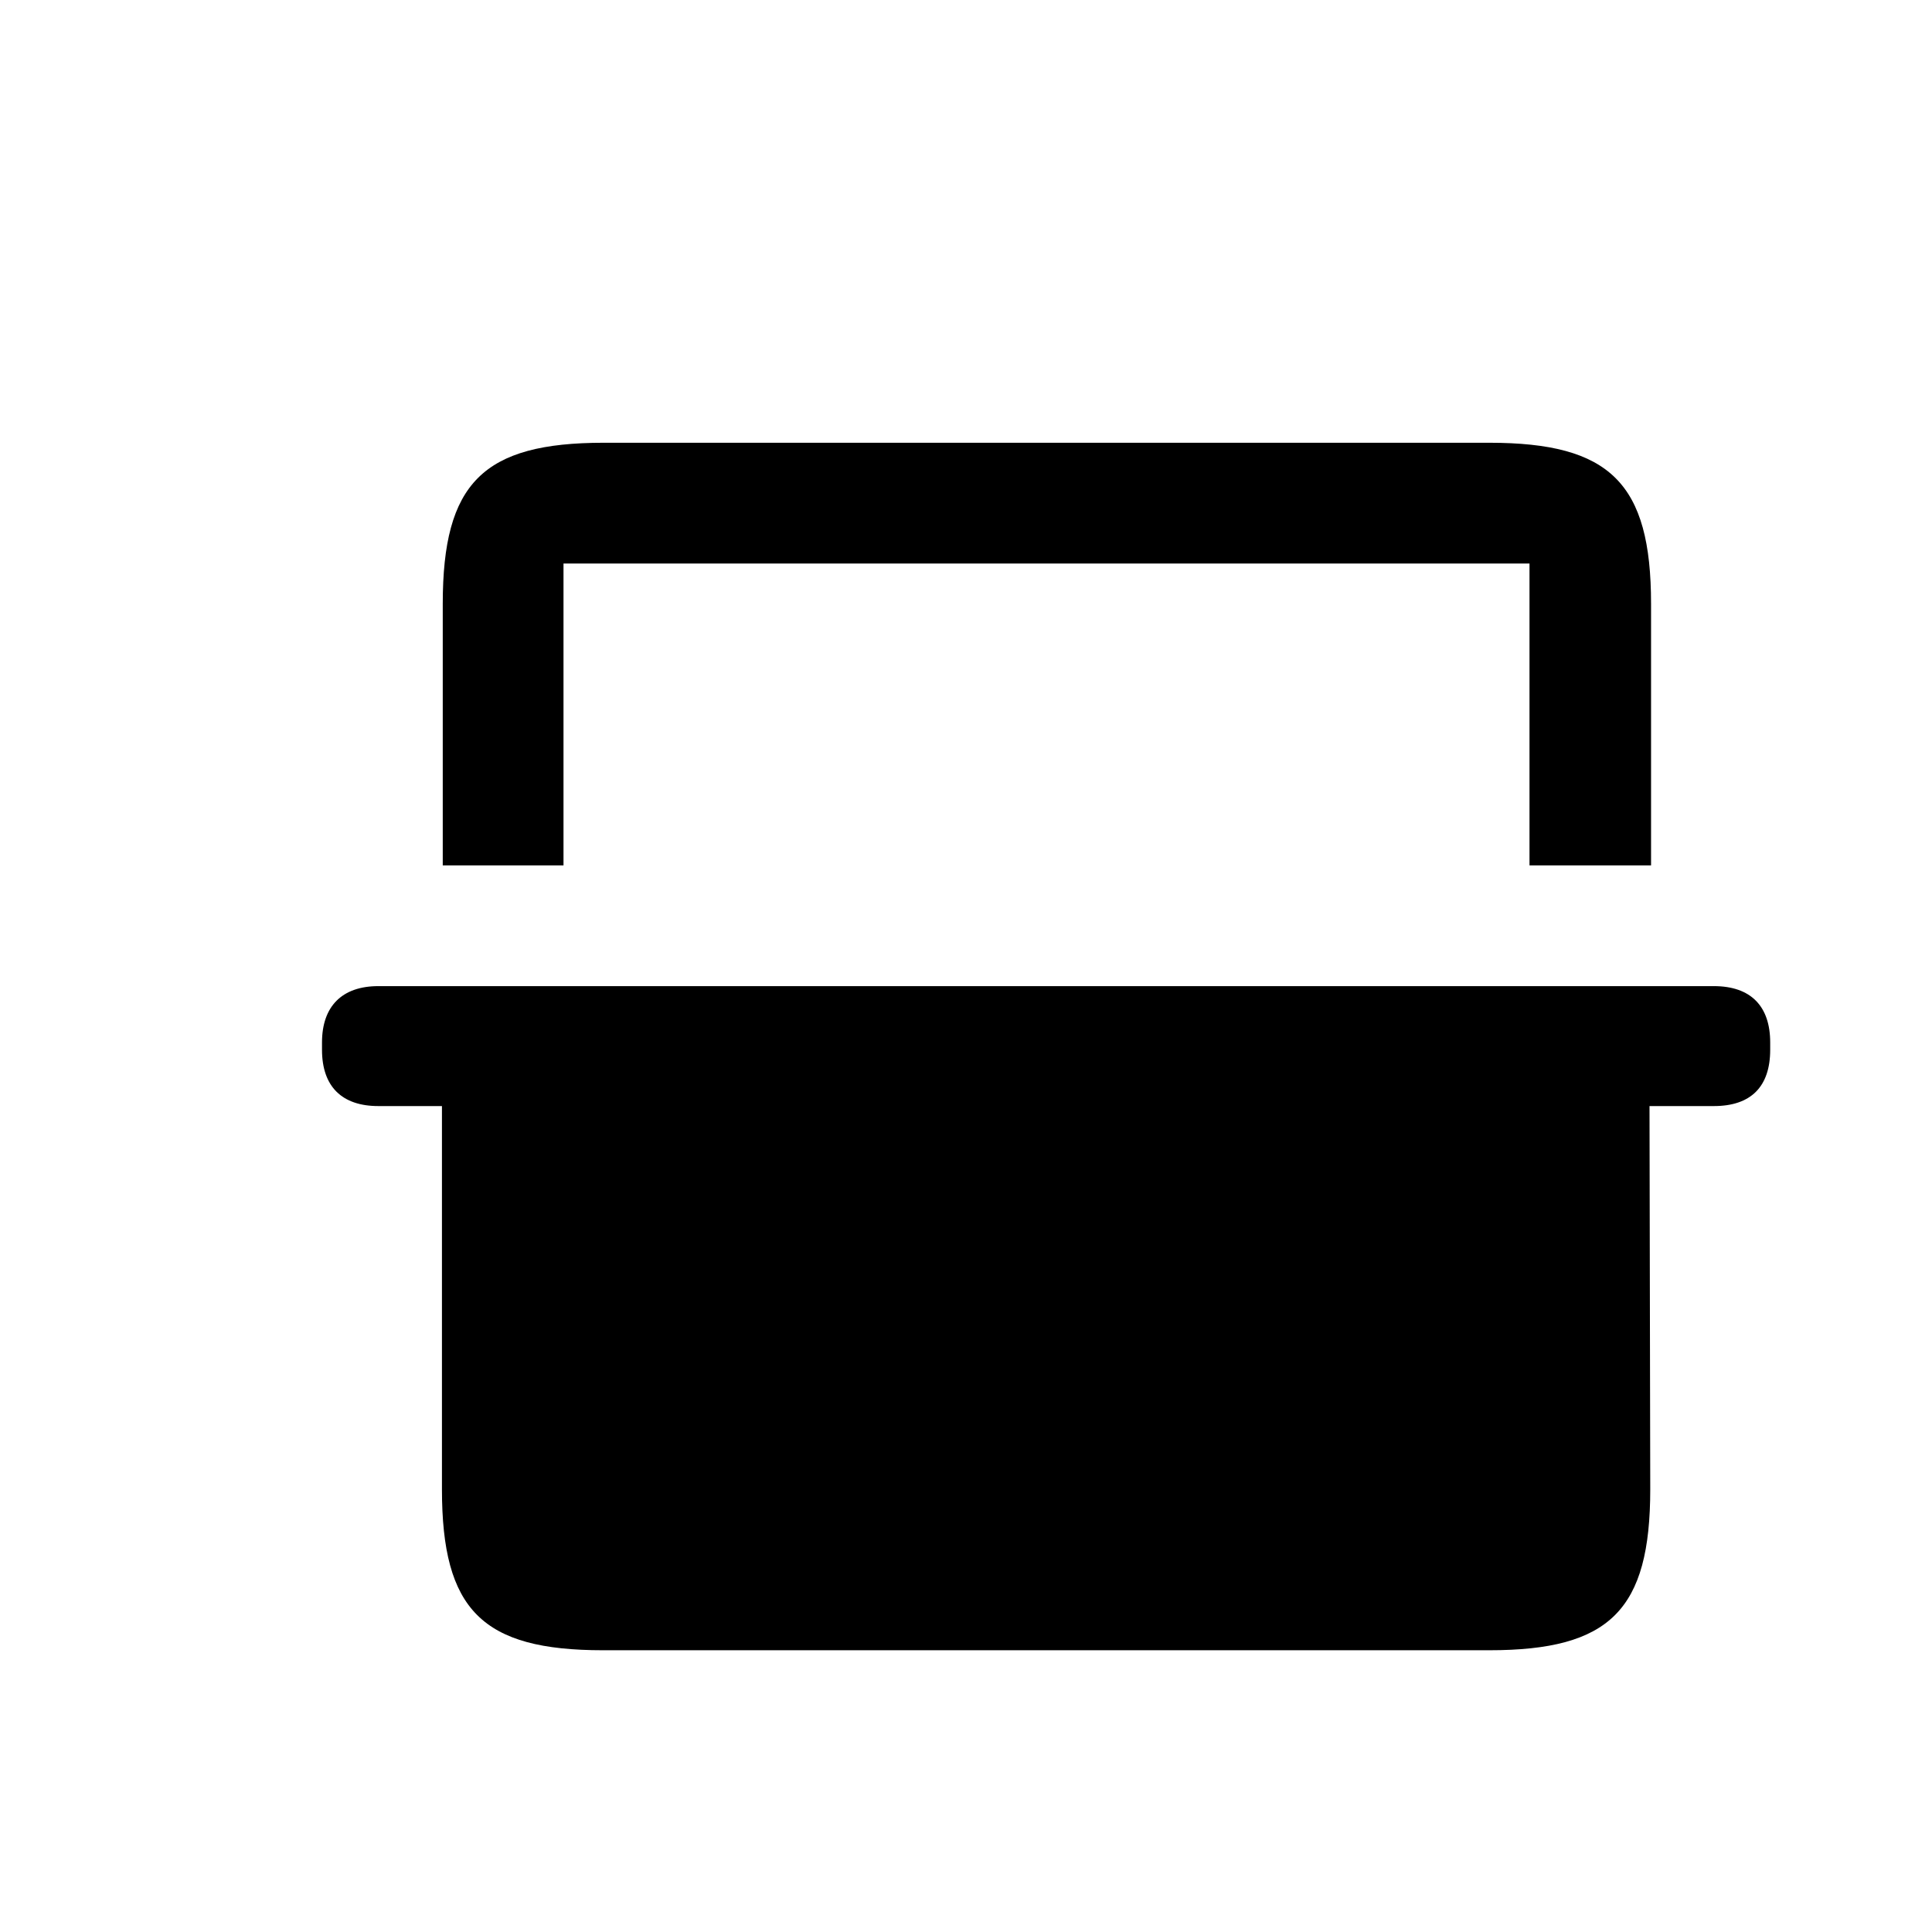
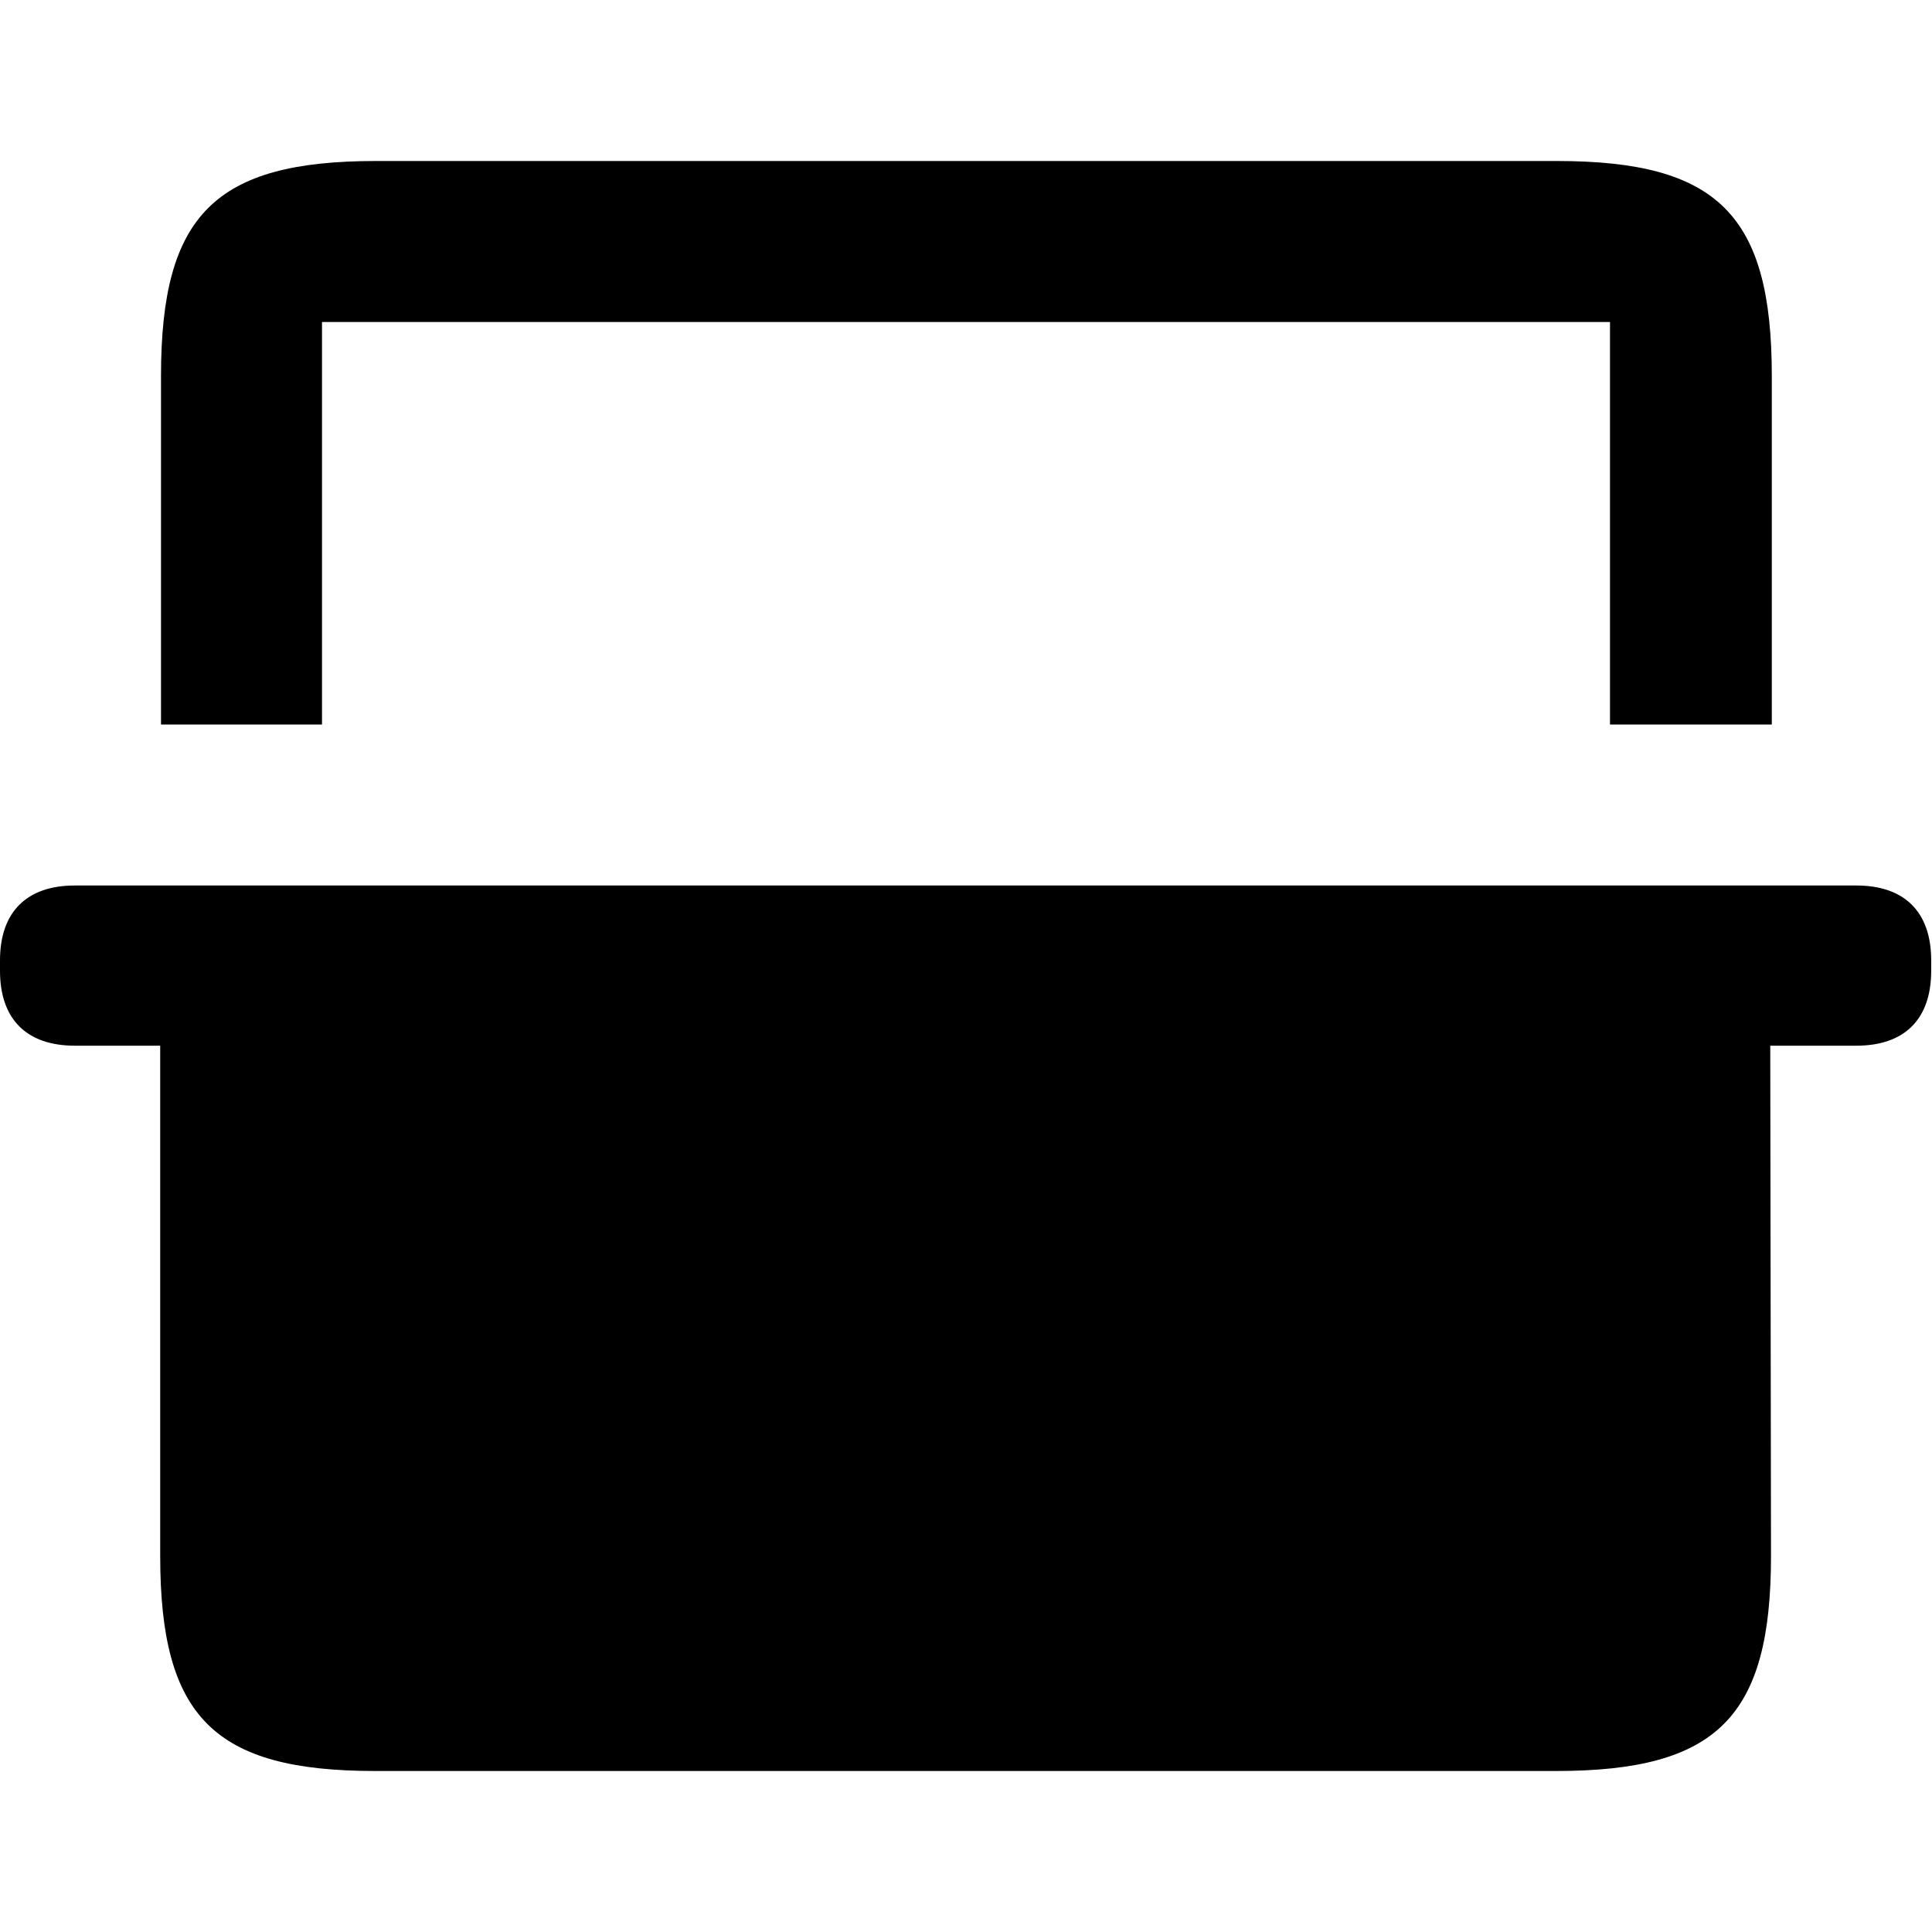
- <svg xmlns="http://www.w3.org/2000/svg" viewBox="0 0 24 24" fill="currentColor">
-   <path d="M19,10.75L19,7L7,7L7,10.75L5.5,10.75L5.5,7.5C5.5,6,6,5.5,7.5,5.5L18.5,5.5C20,5.5,20.51,6,20.51,7.5L20.51,10.75ZM20.5,18.5C20.5,20,20,20.5,18.5,20.5L7.49,20.5C5.99,20.5,5.49,20,5.49,18.5L5.49,13.34L20.49,13.34ZM21.29,12.25C21.75,12.25,21.99,12.5,21.99,12.95L21.99,13.04C21.99,13.5,21.75,13.74,21.29,13.74L4.7,13.74C4.25,13.74,4,13.5,4,13.04L4,12.95C4,12.5,4.25,12.25,4.7,12.25Z" />
+ <svg xmlns="http://www.w3.org/2000/svg" viewBox="0 0 24 24">
+   <path d="M20,9L20,4L4,4L4,9L2,9L2,4.67C2,2.67,2.67,2,4.67,2L19.34,2C21.34,2,22.01,2.67,22.01,4.67L22.01,9Z" fill="currentColor" />
+   <path d="M22,19.33C22,21.33,21.33,22,19.33,22L4.66,22C2.66,22,1.99,21.33,1.99,19.33L1.99,12.46L21.99,12.46Z" fill="currentColor" />
+   <path d="M23.06,11C23.66,11,23.99,11.33,23.99,11.93L23.99,12.06C23.99,12.66,23.66,12.99,23.06,12.99L0.93,12.99C0.33,12.99,0,12.66,0,12.06L0,11.93C0,11.33,0.33,11,0.93,11Z" fill="currentColor" />
</svg>
